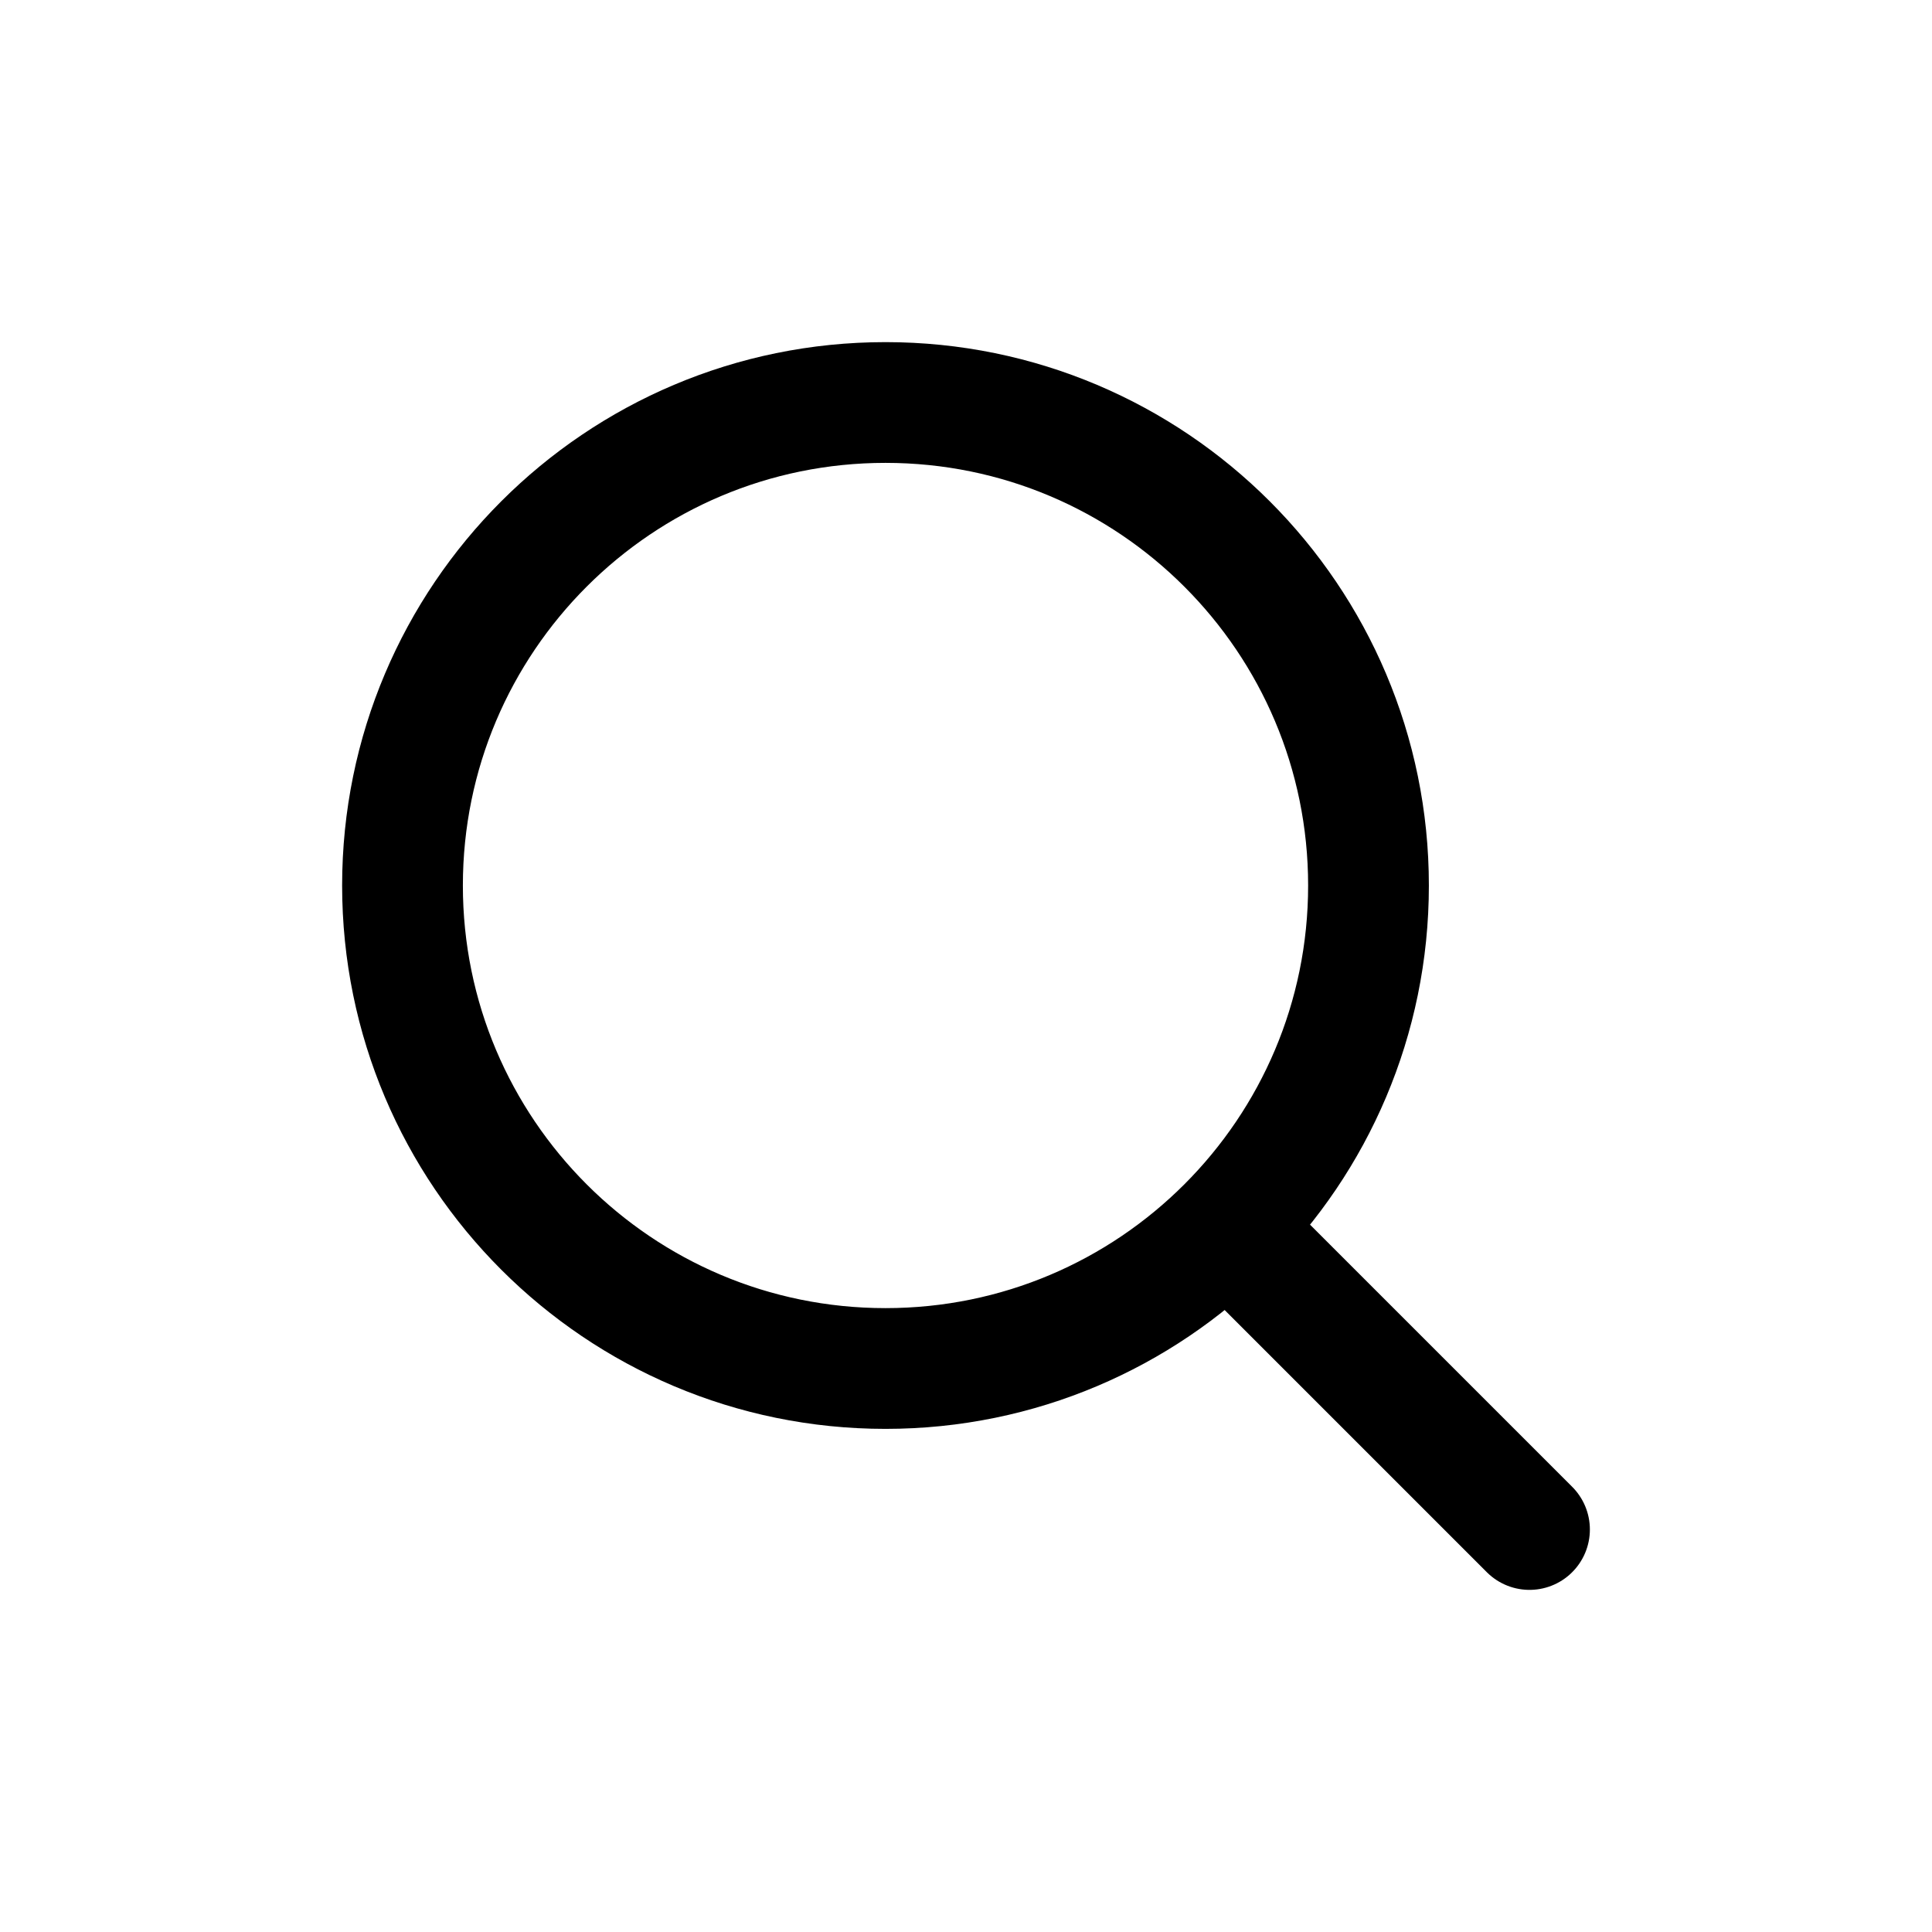
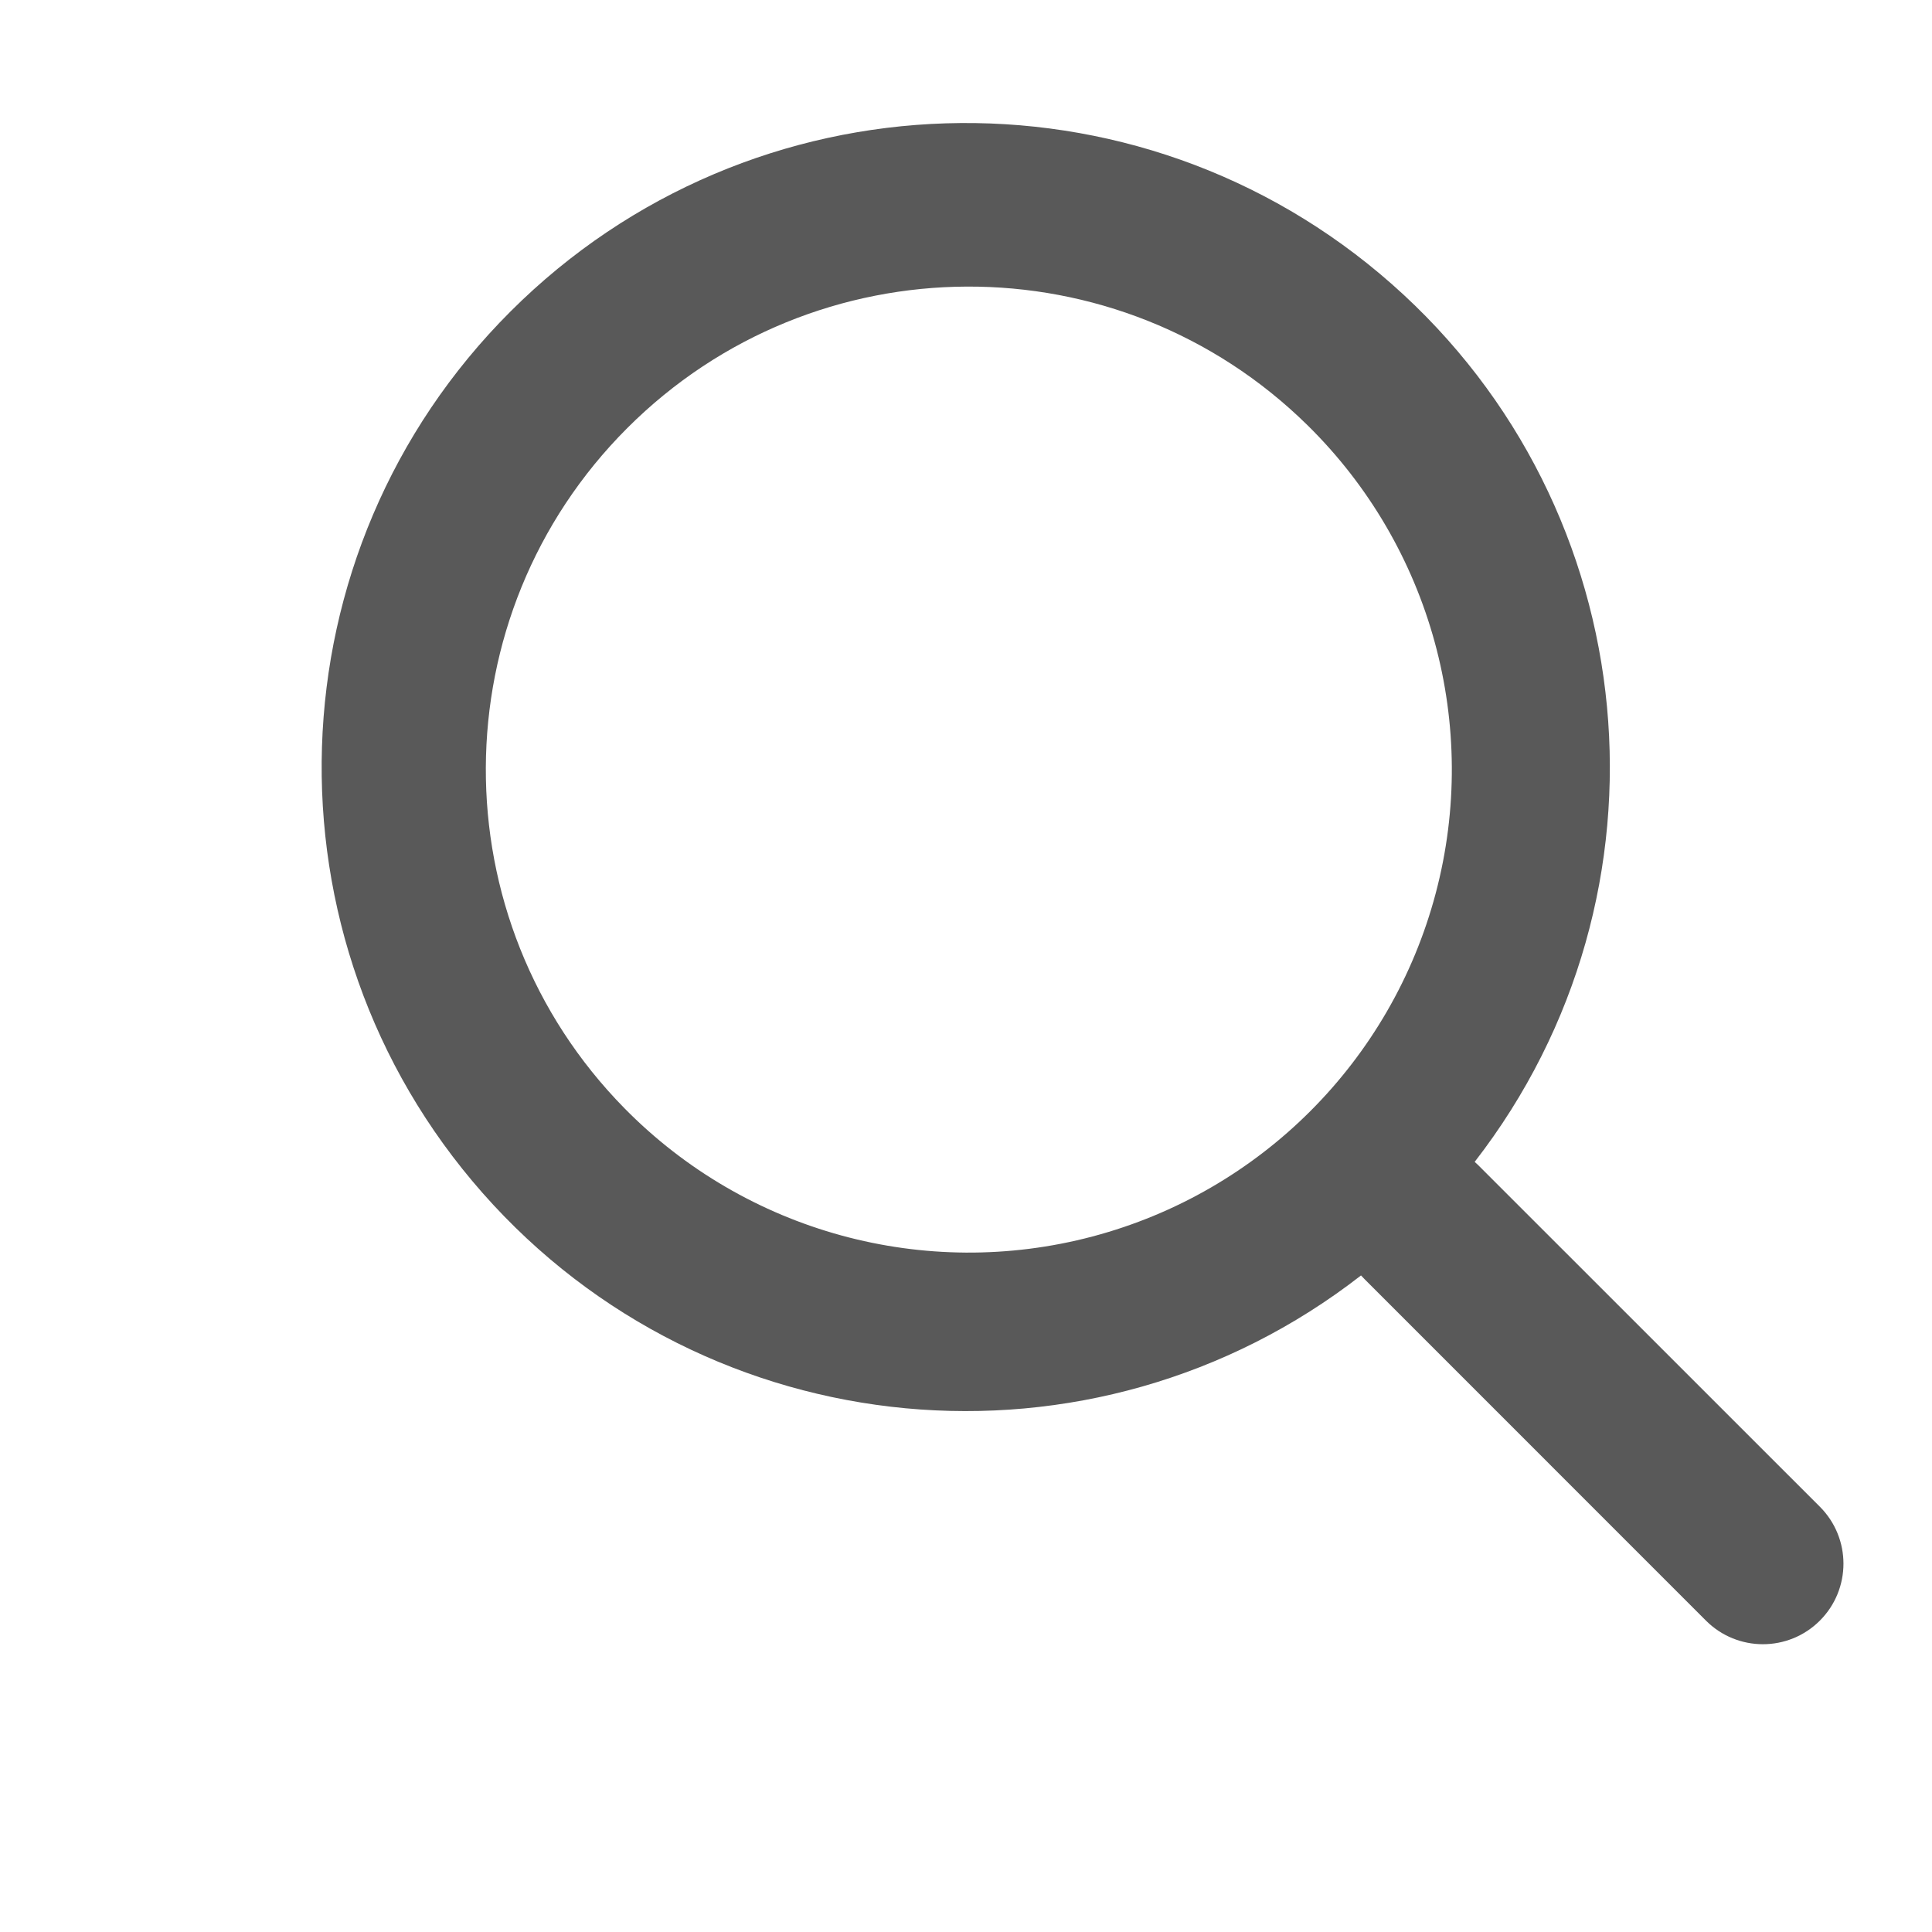
- <svg xmlns="http://www.w3.org/2000/svg" aria-hidden="true" role="img" class="iconify iconify--iconoir" width="100%" height="100%" preserveAspectRatio="xMidYMid meet" viewBox="0 0 24 24">
-   <path fill="none" stroke="currentColor" stroke-linecap="round" stroke-linejoin="round" stroke-width="1.5" d="M15.5 15.5L19 19M5 11a6 6 0 1 0 12 0a6 6 0 0 0-12 0Z" />
+ <svg xmlns="http://www.w3.org/2000/svg" fill="none" viewBox="0 0 24 24">
+   <path clip-rule="evenodd" d="M18.319 14.433A8.001 8.001 0 0 0 6.343 3.868a8 8 0 0 0 10.564 11.976l.043.045 4.242 4.243a1 1 0 1 0 1.415-1.415l-4.243-4.242a1.116 1.116 0 0 0-.045-.042Zm-2.076-9.15a6 6 0 1 1-8.485 8.485 6 6 0 0 1 8.485-8.485Z" fill="#595959" fill-rule="evenodd" class="fill-000000" />
</svg>
